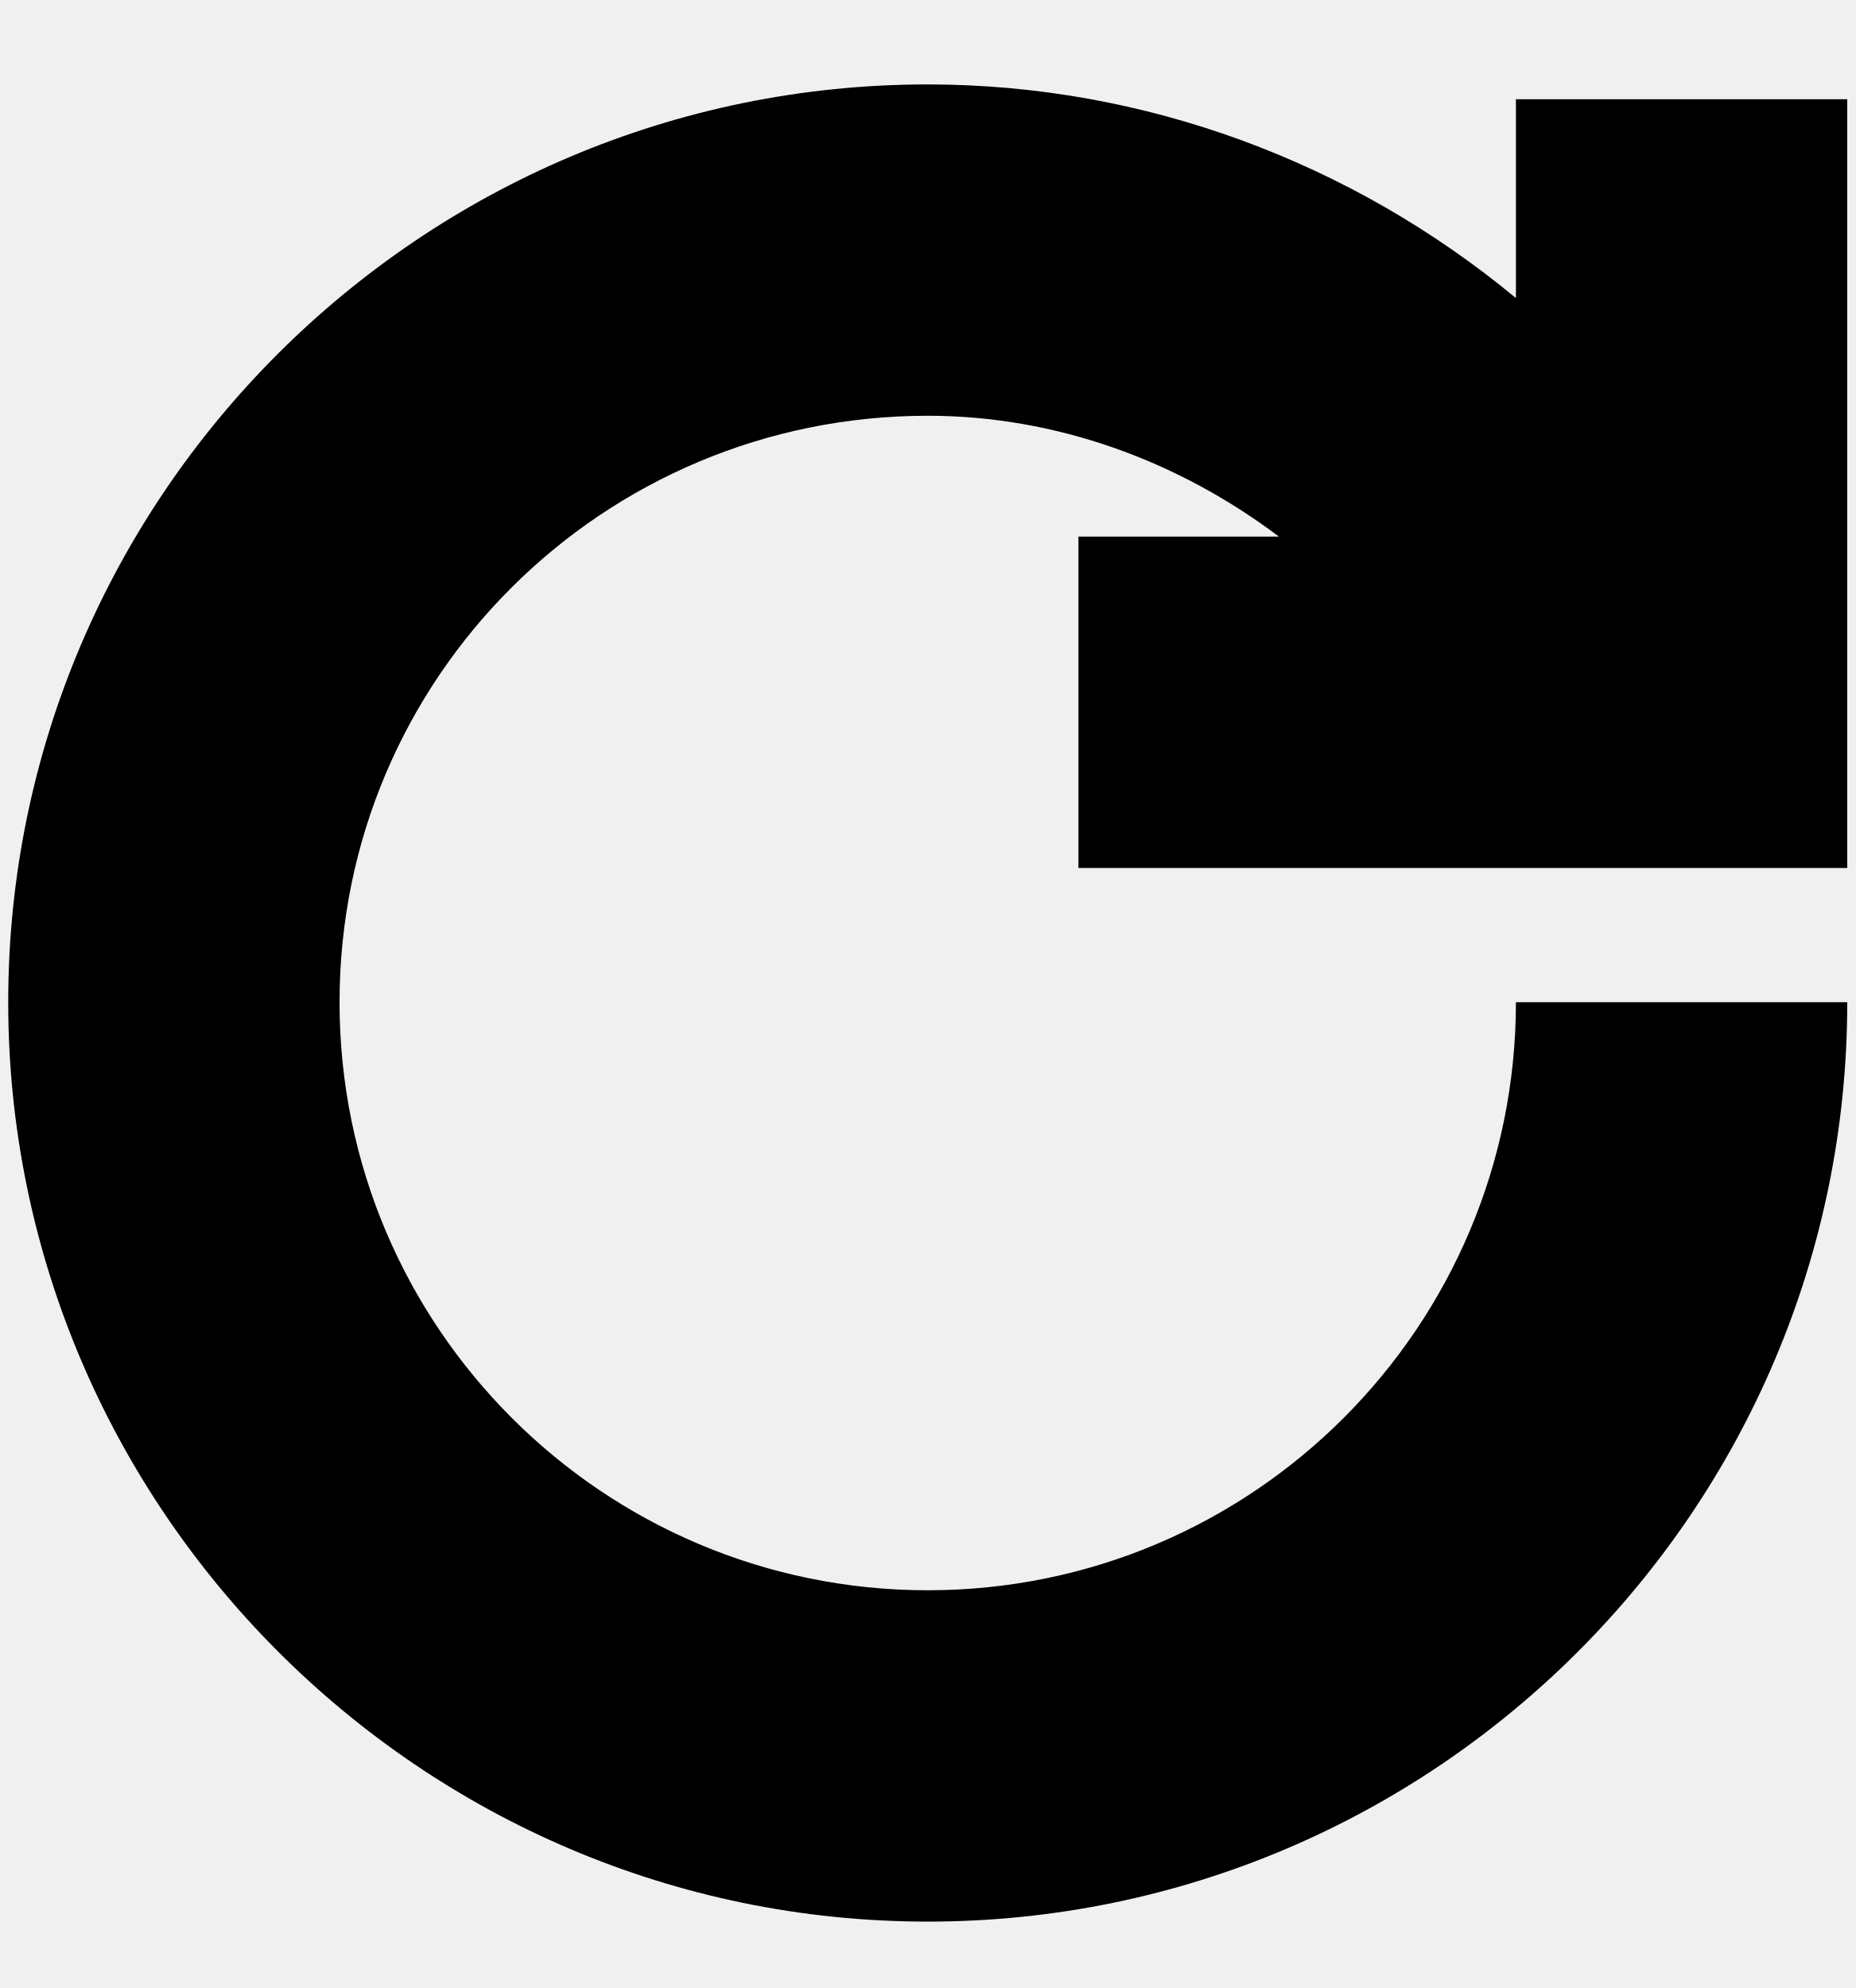
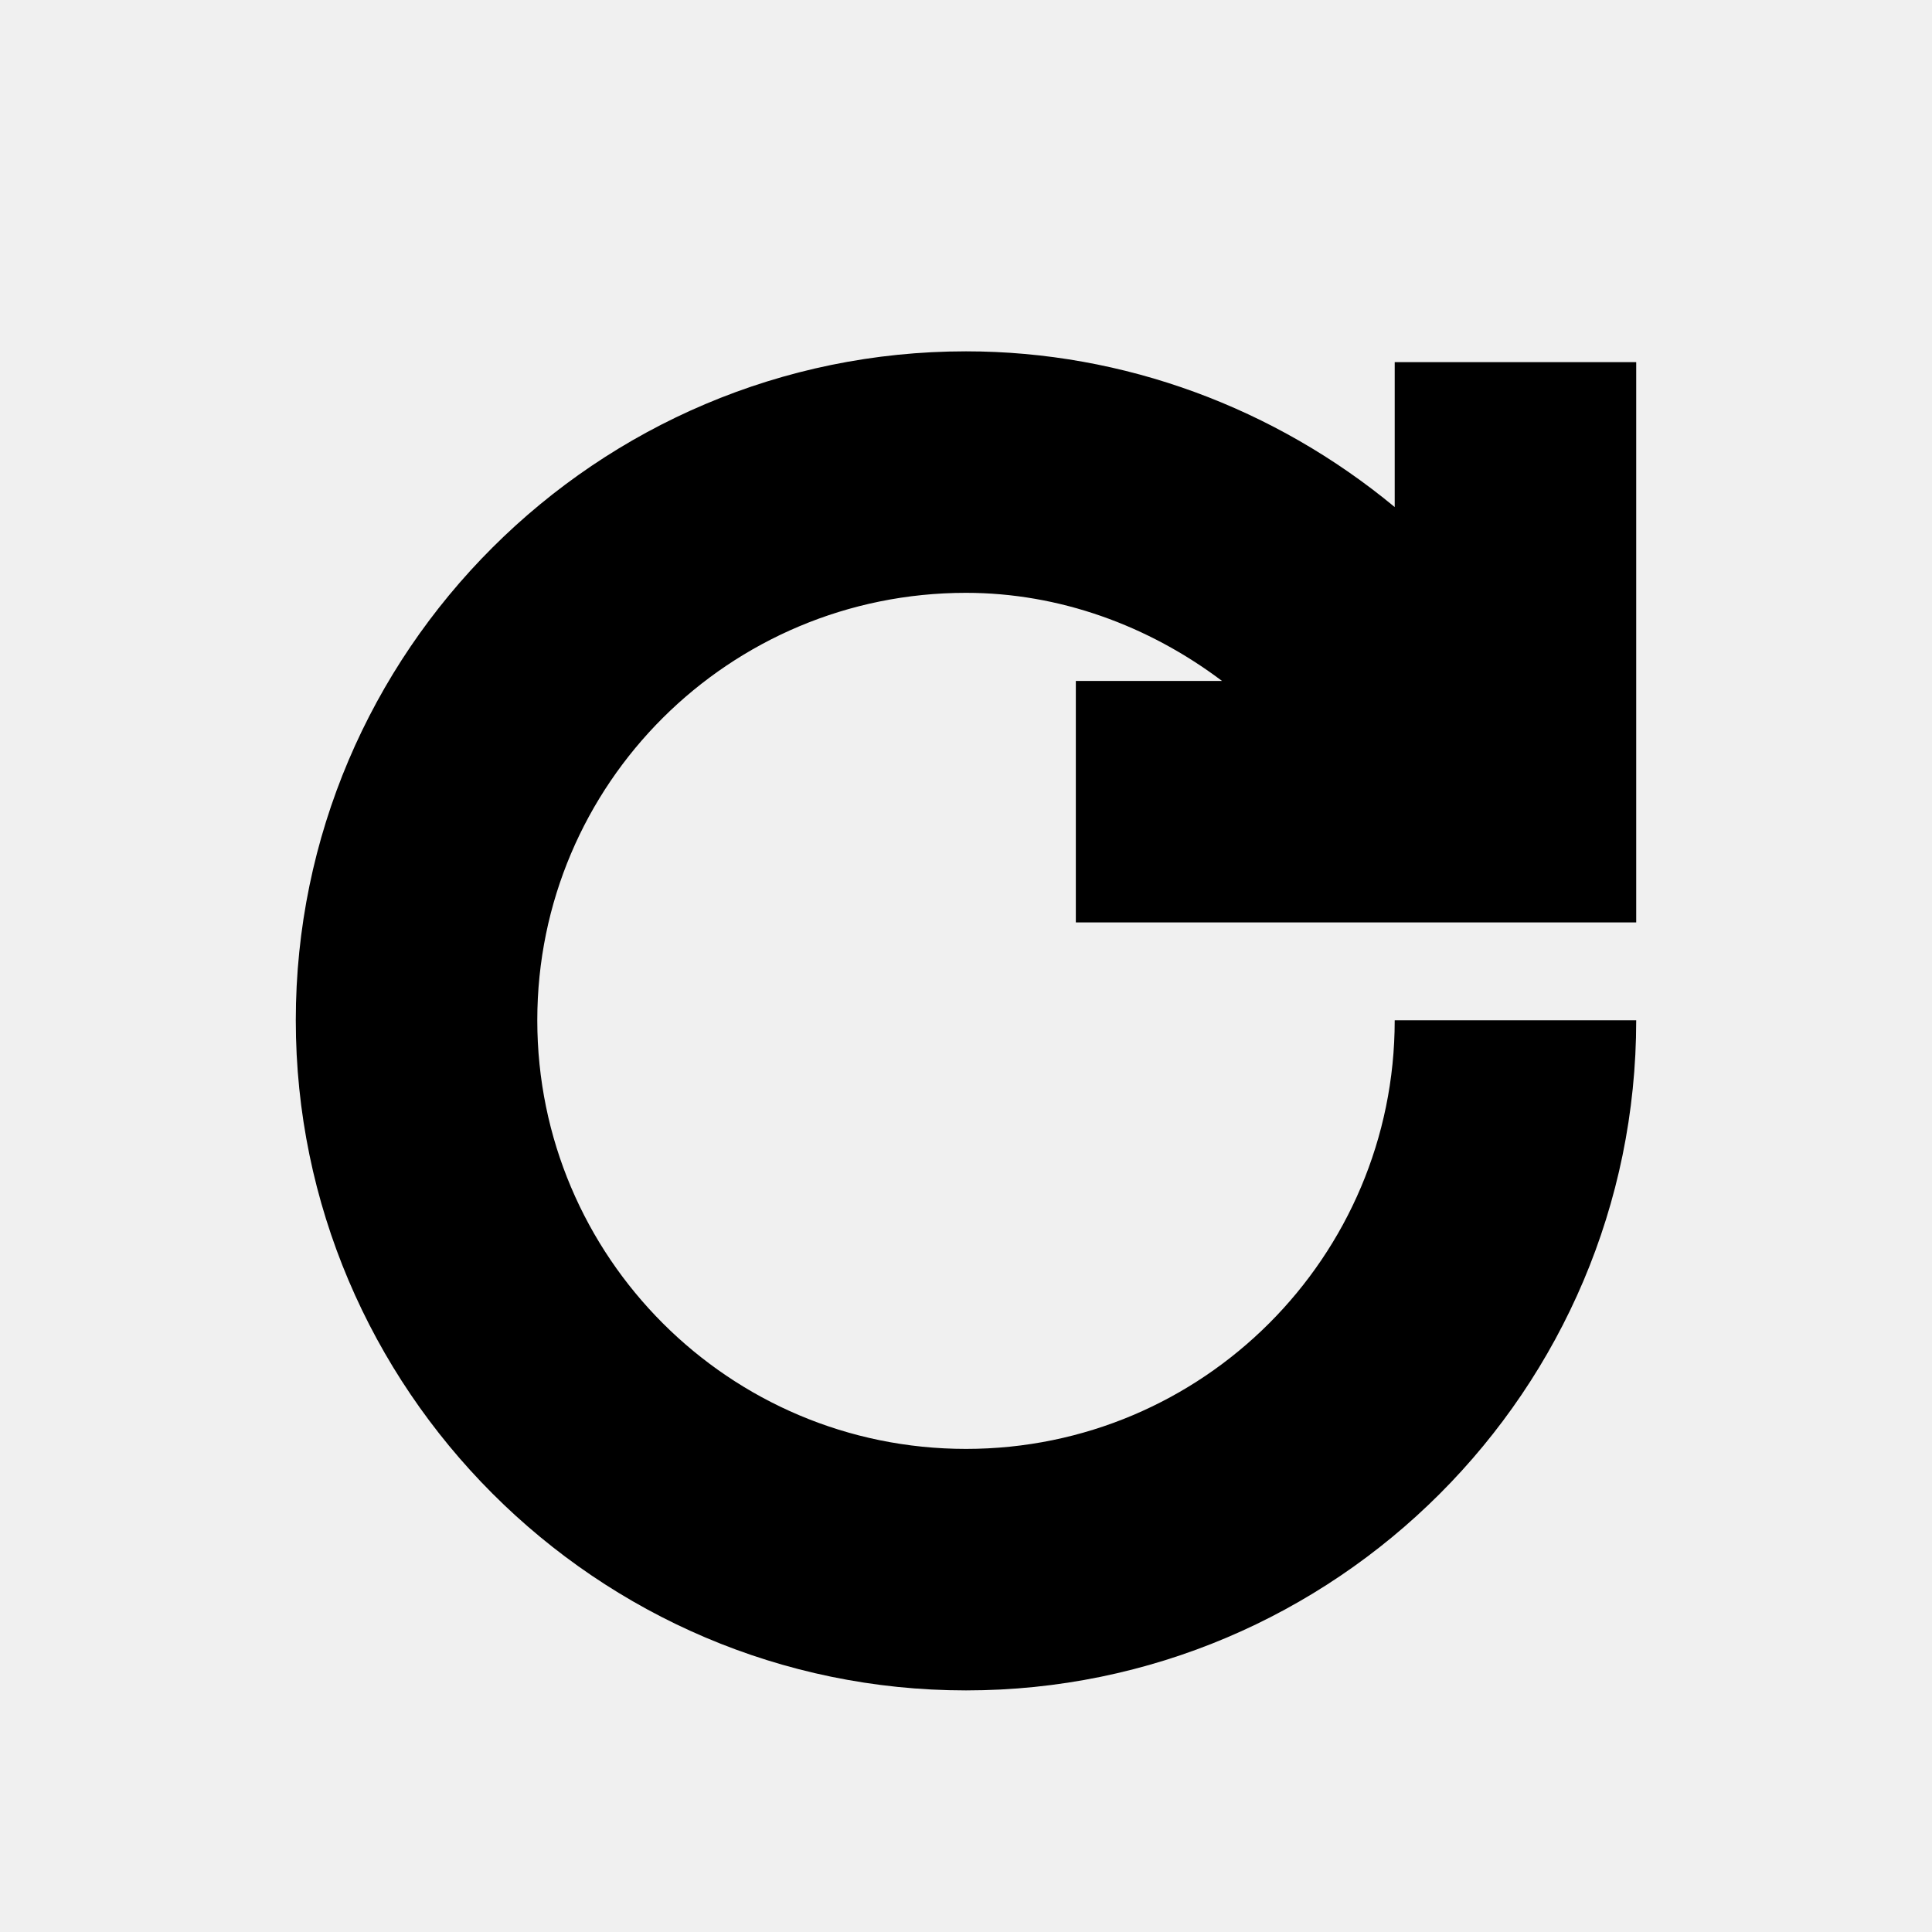
- <svg xmlns="http://www.w3.org/2000/svg" width="14" height="15" viewBox="0 0 14 15" fill="none">
-   <path d="M8.137 6.549H13.938V0.749H11.438V2.249C10.2 1.224 8.637 0.637 7 0.637C3.175 0.637 0.062 3.749 0.062 7.562C0.062 11.374 3.175 14.499 7 14.499C10.825 14.499 13.938 11.387 13.938 7.562H11.438C11.438 10.012 9.45 11.999 7 11.999C4.55 11.999 2.562 10.012 2.562 7.562C2.562 5.112 4.55 3.137 7 3.137C7.963 3.137 8.887 3.474 9.65 4.049H8.137V6.549Z" fill="black" />
+ <svg xmlns="http://www.w3.org/2000/svg" width="20" height="20" viewBox="0 0 20 20" fill="none">
+   <g clip-path="url(#clip0_1637_47005)">
+     <path d="M11.137 9.549H16.938V3.749H14.438V5.249C13.2 4.224 11.637 3.637 10 3.637C6.175 3.637 3.062 6.749 3.062 10.562C3.062 14.374 6.175 17.499 10 17.499C13.825 17.499 16.938 14.387 16.938 10.562H14.438C14.438 13.012 12.45 14.999 10 14.999C7.55 14.999 5.562 13.012 5.562 10.562C5.562 8.112 7.55 6.137 10 6.137C10.963 6.137 11.887 6.474 12.65 7.049H11.137V9.549Z" fill="black" />
+   </g>
+   <defs>
+     <clipPath id="clip0_1637_47005">
+       <rect width="20" height="20" fill="white" />
+     </clipPath>
+   </defs>
</svg>
